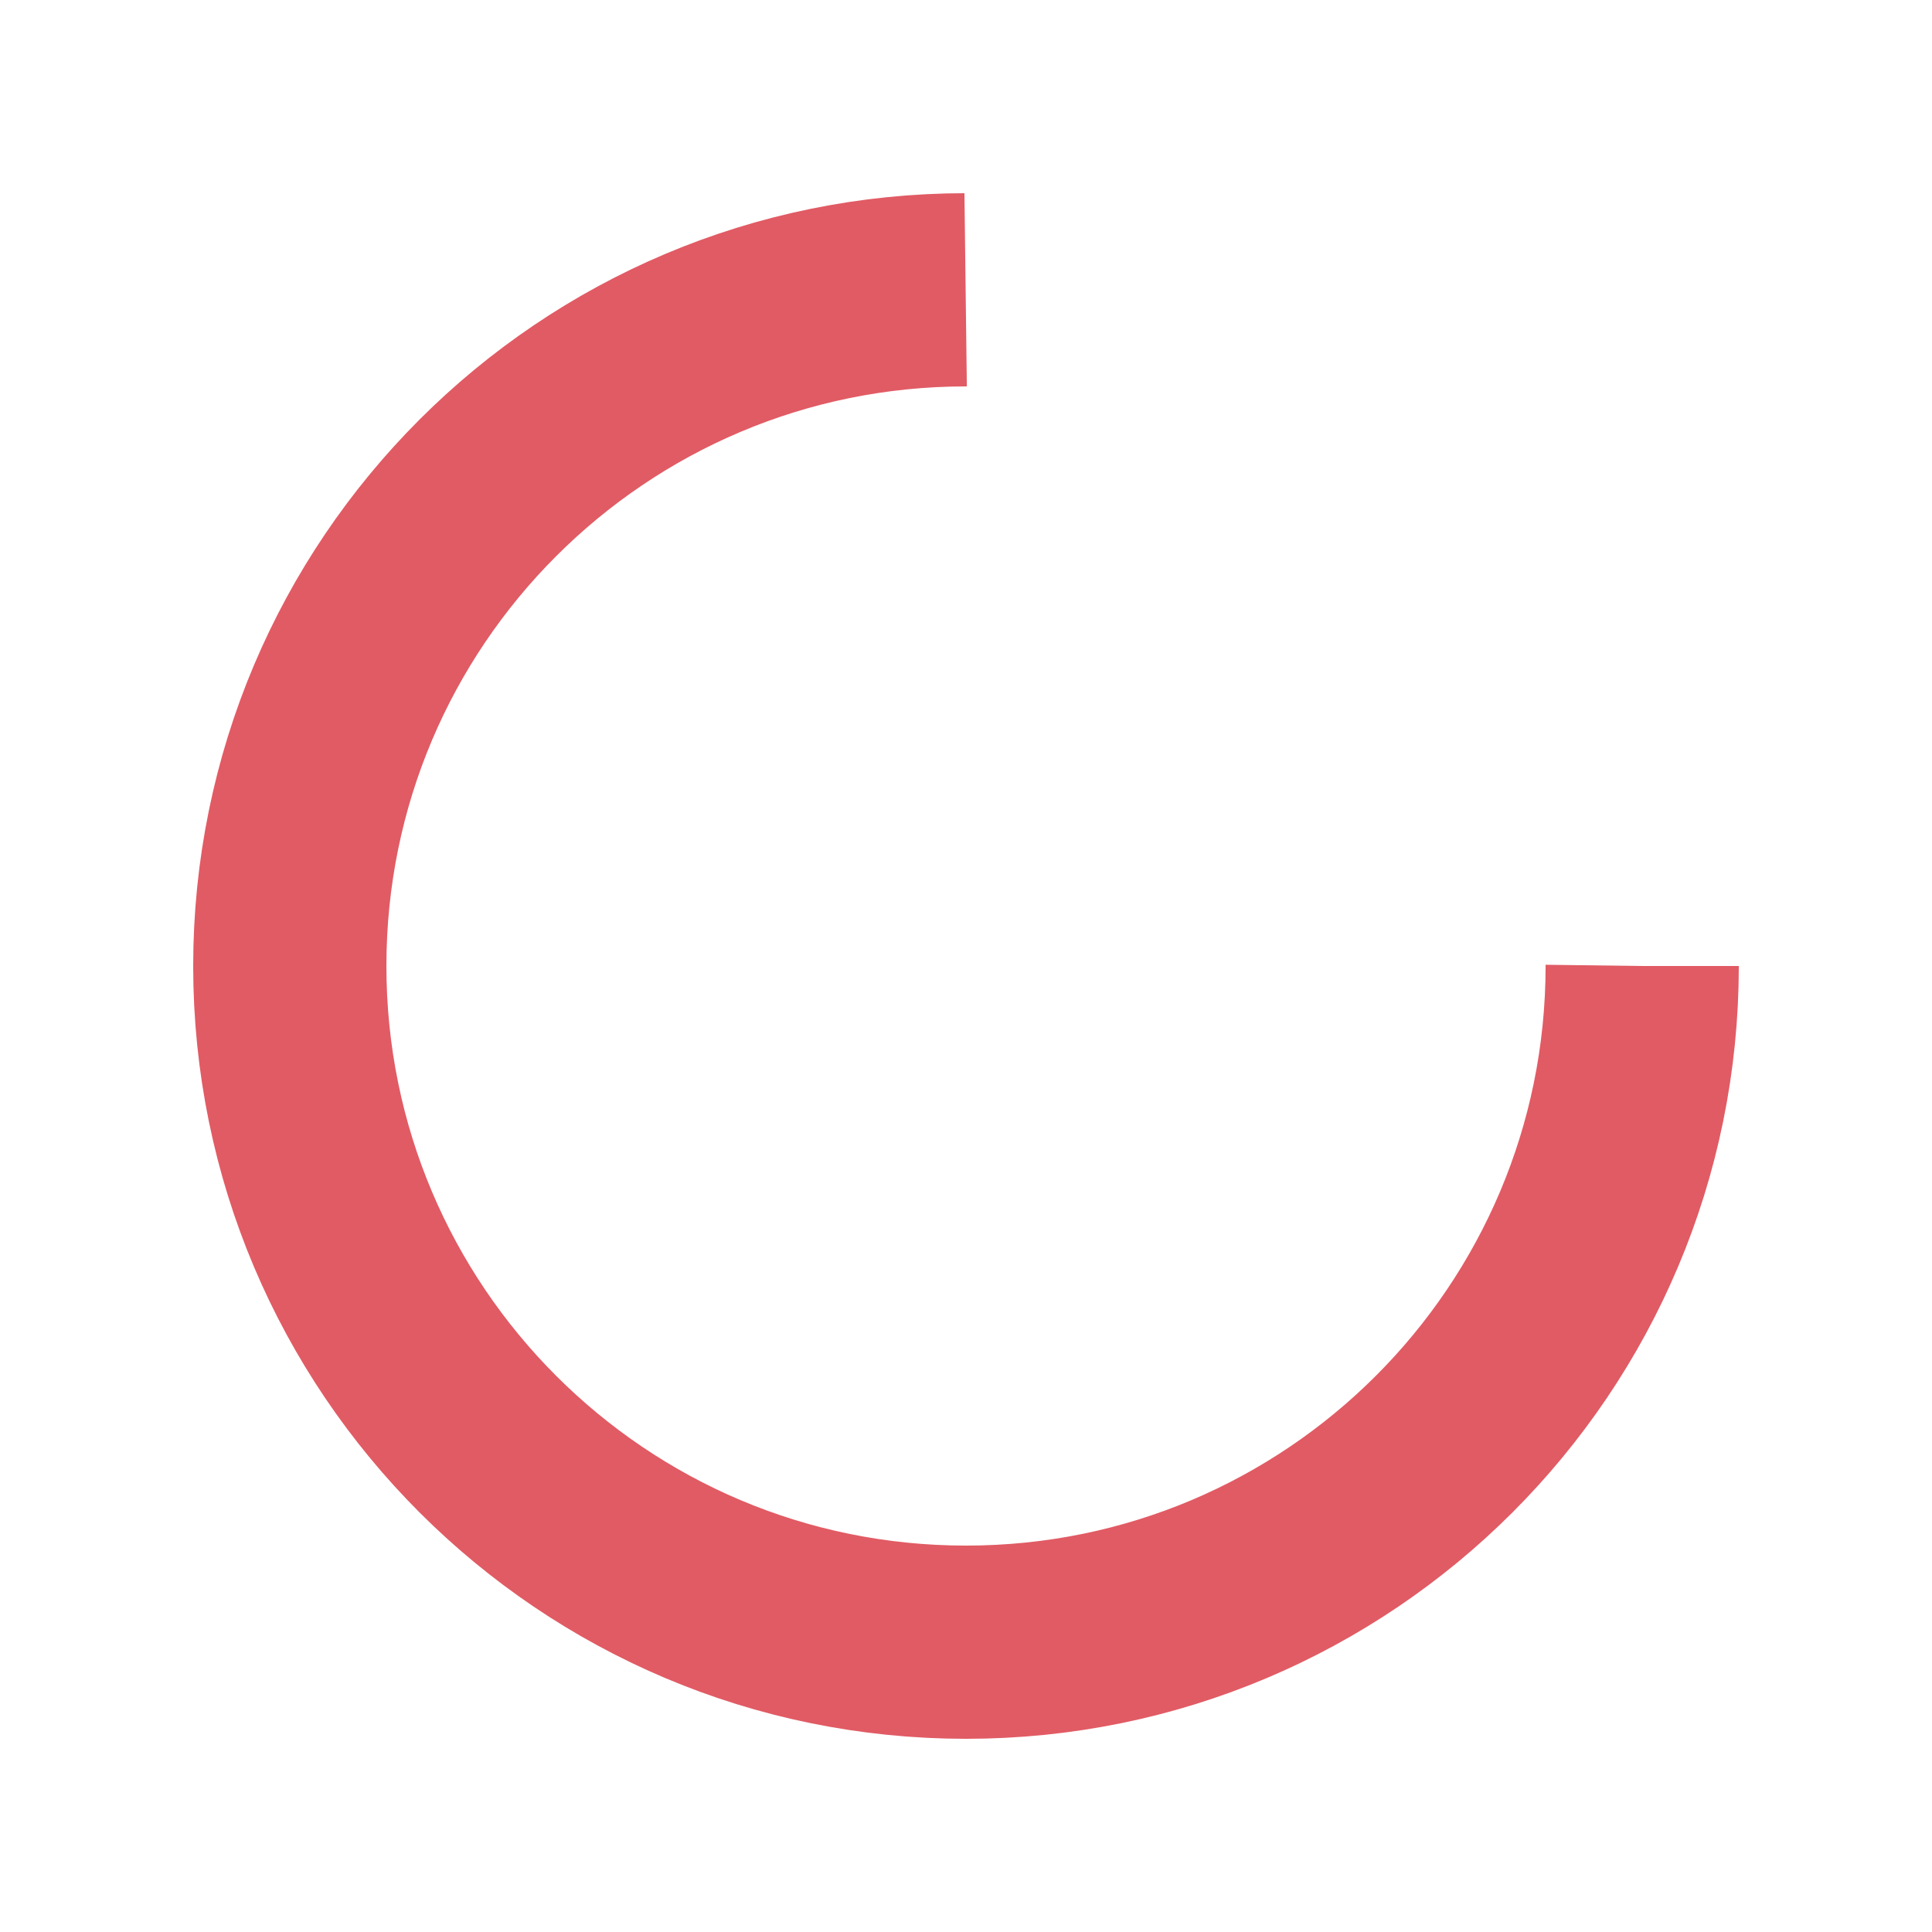
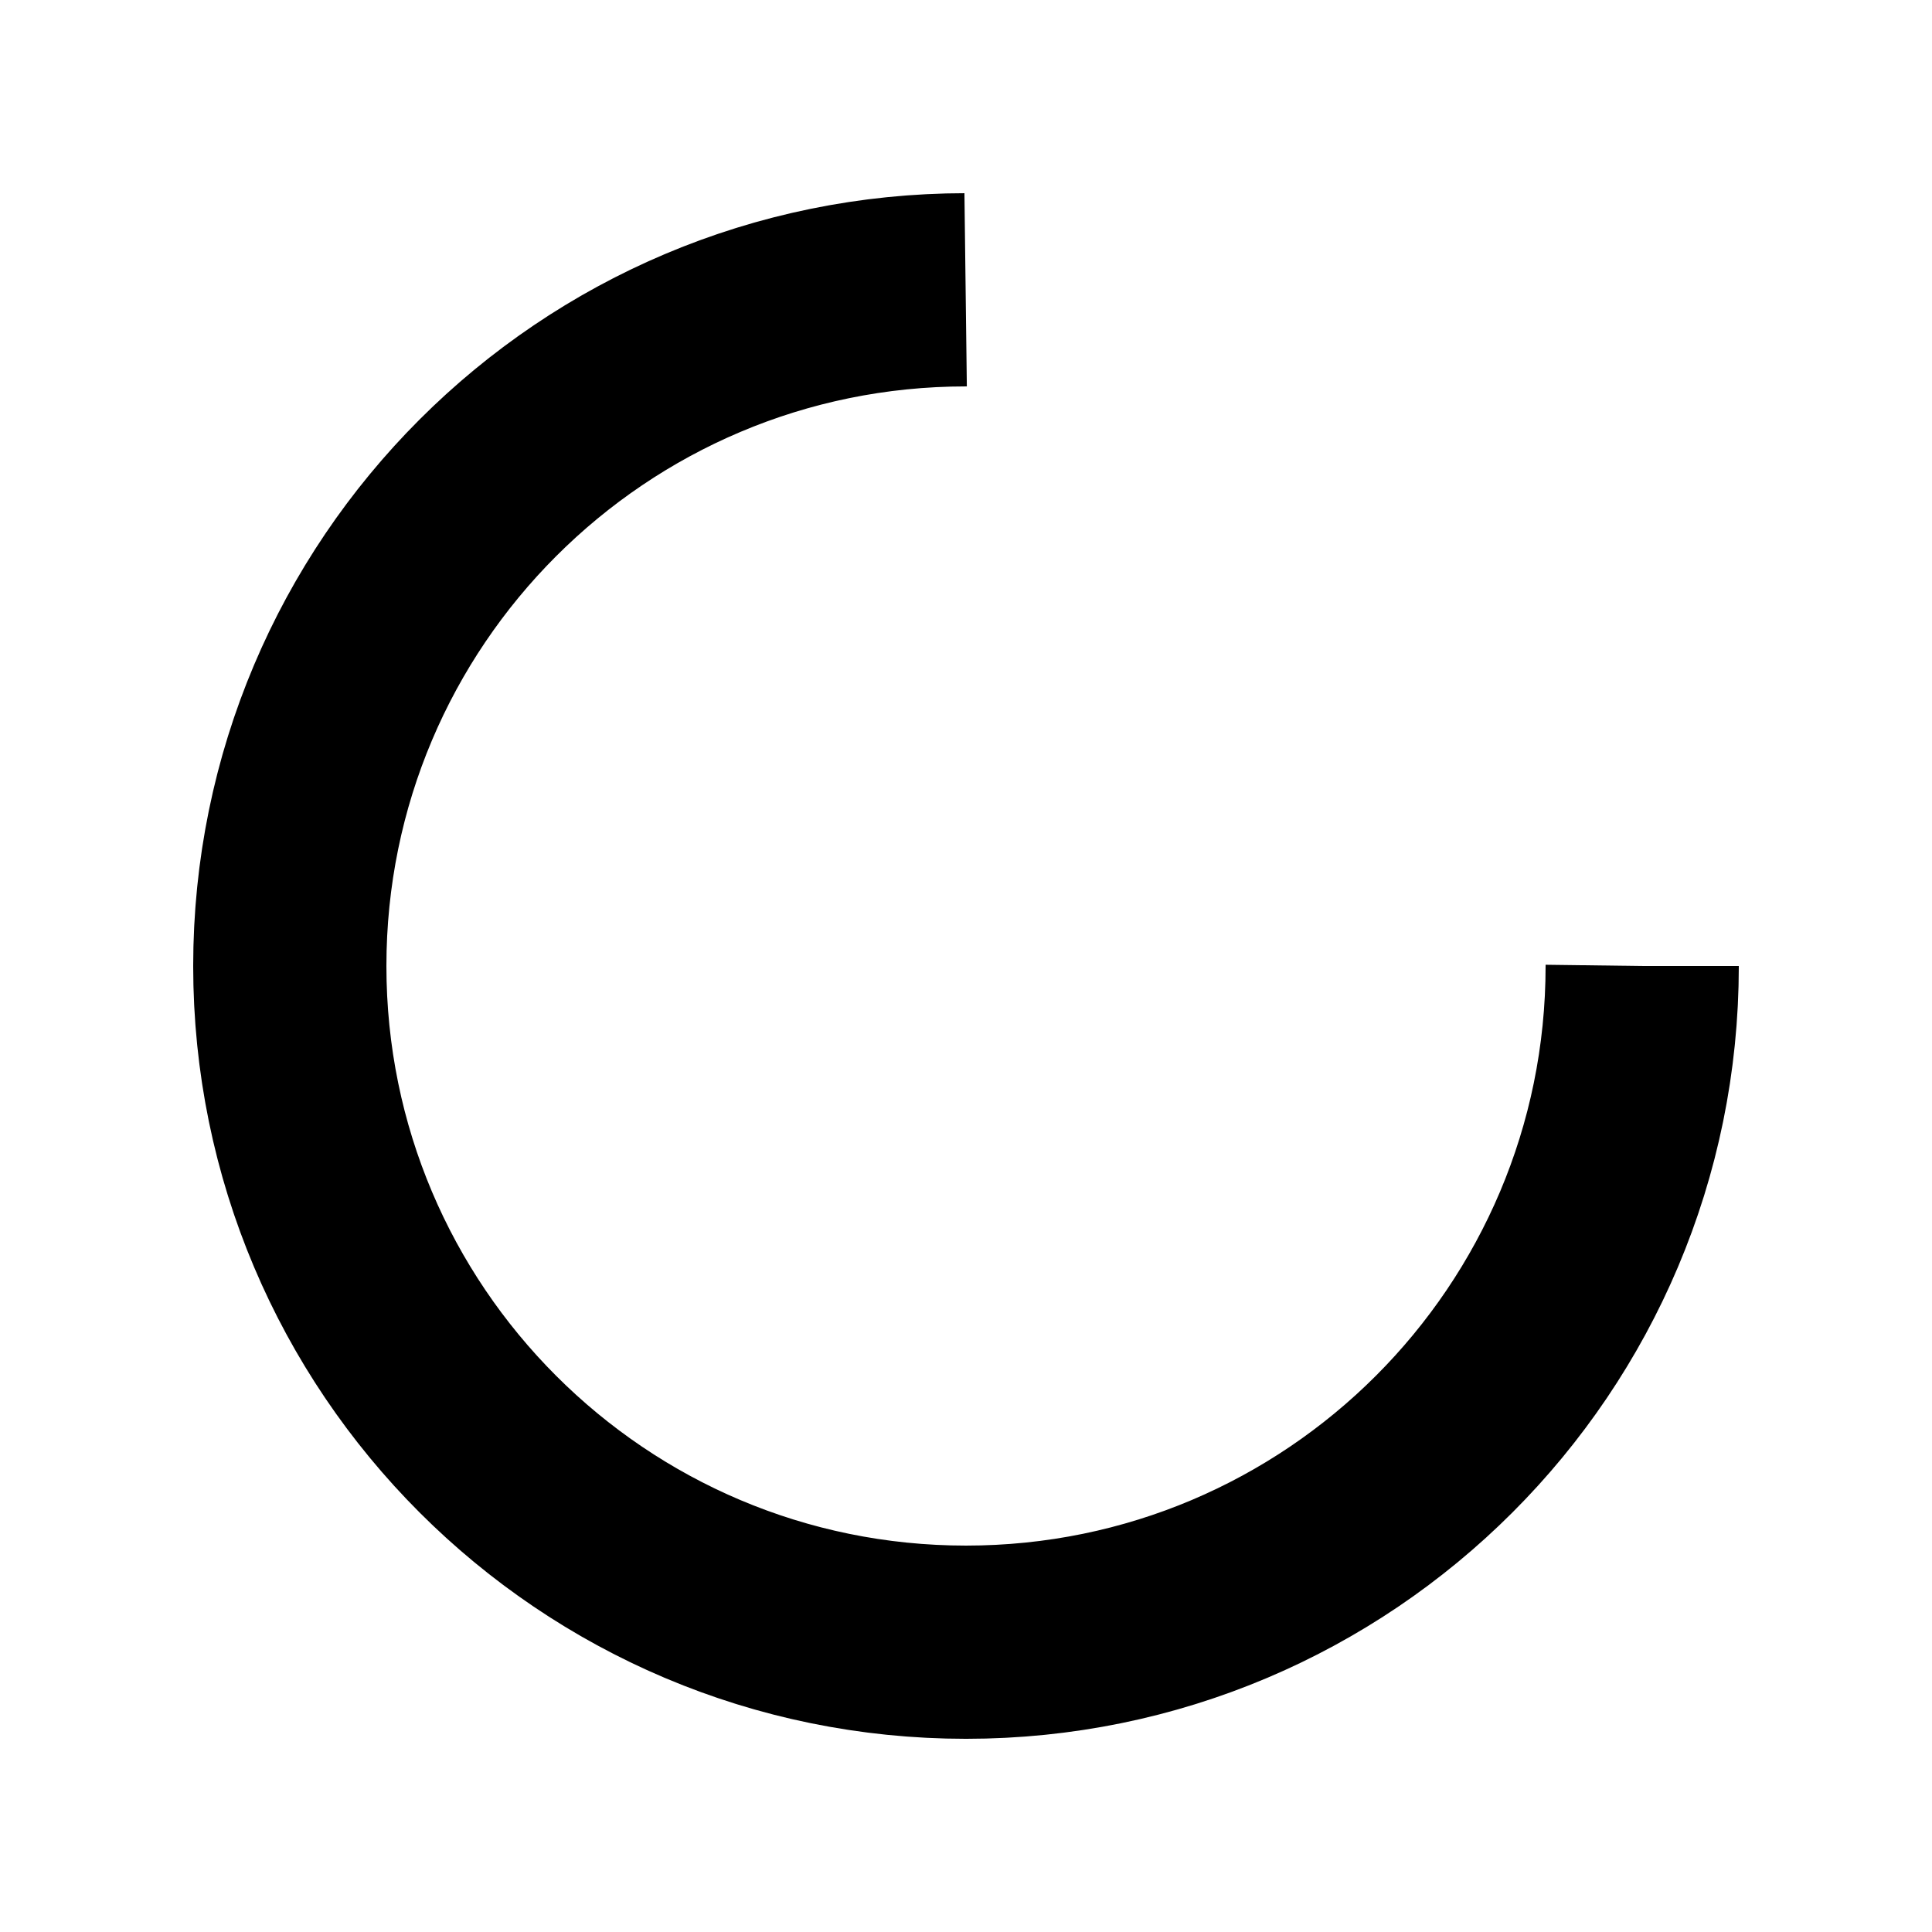
- <svg xmlns="http://www.w3.org/2000/svg" style="margin: auto; background: rgb(255, 255, 255); display: block; shape-rendering: auto;" width="200px" height="200px" viewBox="0 0 100 100" preserveAspectRatio="xMidYMid">
-   <circle cx="50" cy="50" fill="none" stroke="#e15b64" stroke-width="10" r="35" stroke-dasharray="164.934 56.978">
+ <svg xmlns="http://www.w3.org/2000/svg" style="margin: auto; background: transparent; display: block; shape-rendering: auto;" width="200px" height="200px" viewBox="0 0 100 100" preserveAspectRatio="xMidYMid">
+   <circle cx="50" cy="50" fill="none" stroke="currentColor" stroke-width="10" r="35" stroke-dasharray="164.934 56.978">
    <animateTransform attributeName="transform" type="rotate" repeatCount="indefinite" dur="1s" values="0 50 50;360 50 50" keyTimes="0;1" />
  </circle>
</svg>
